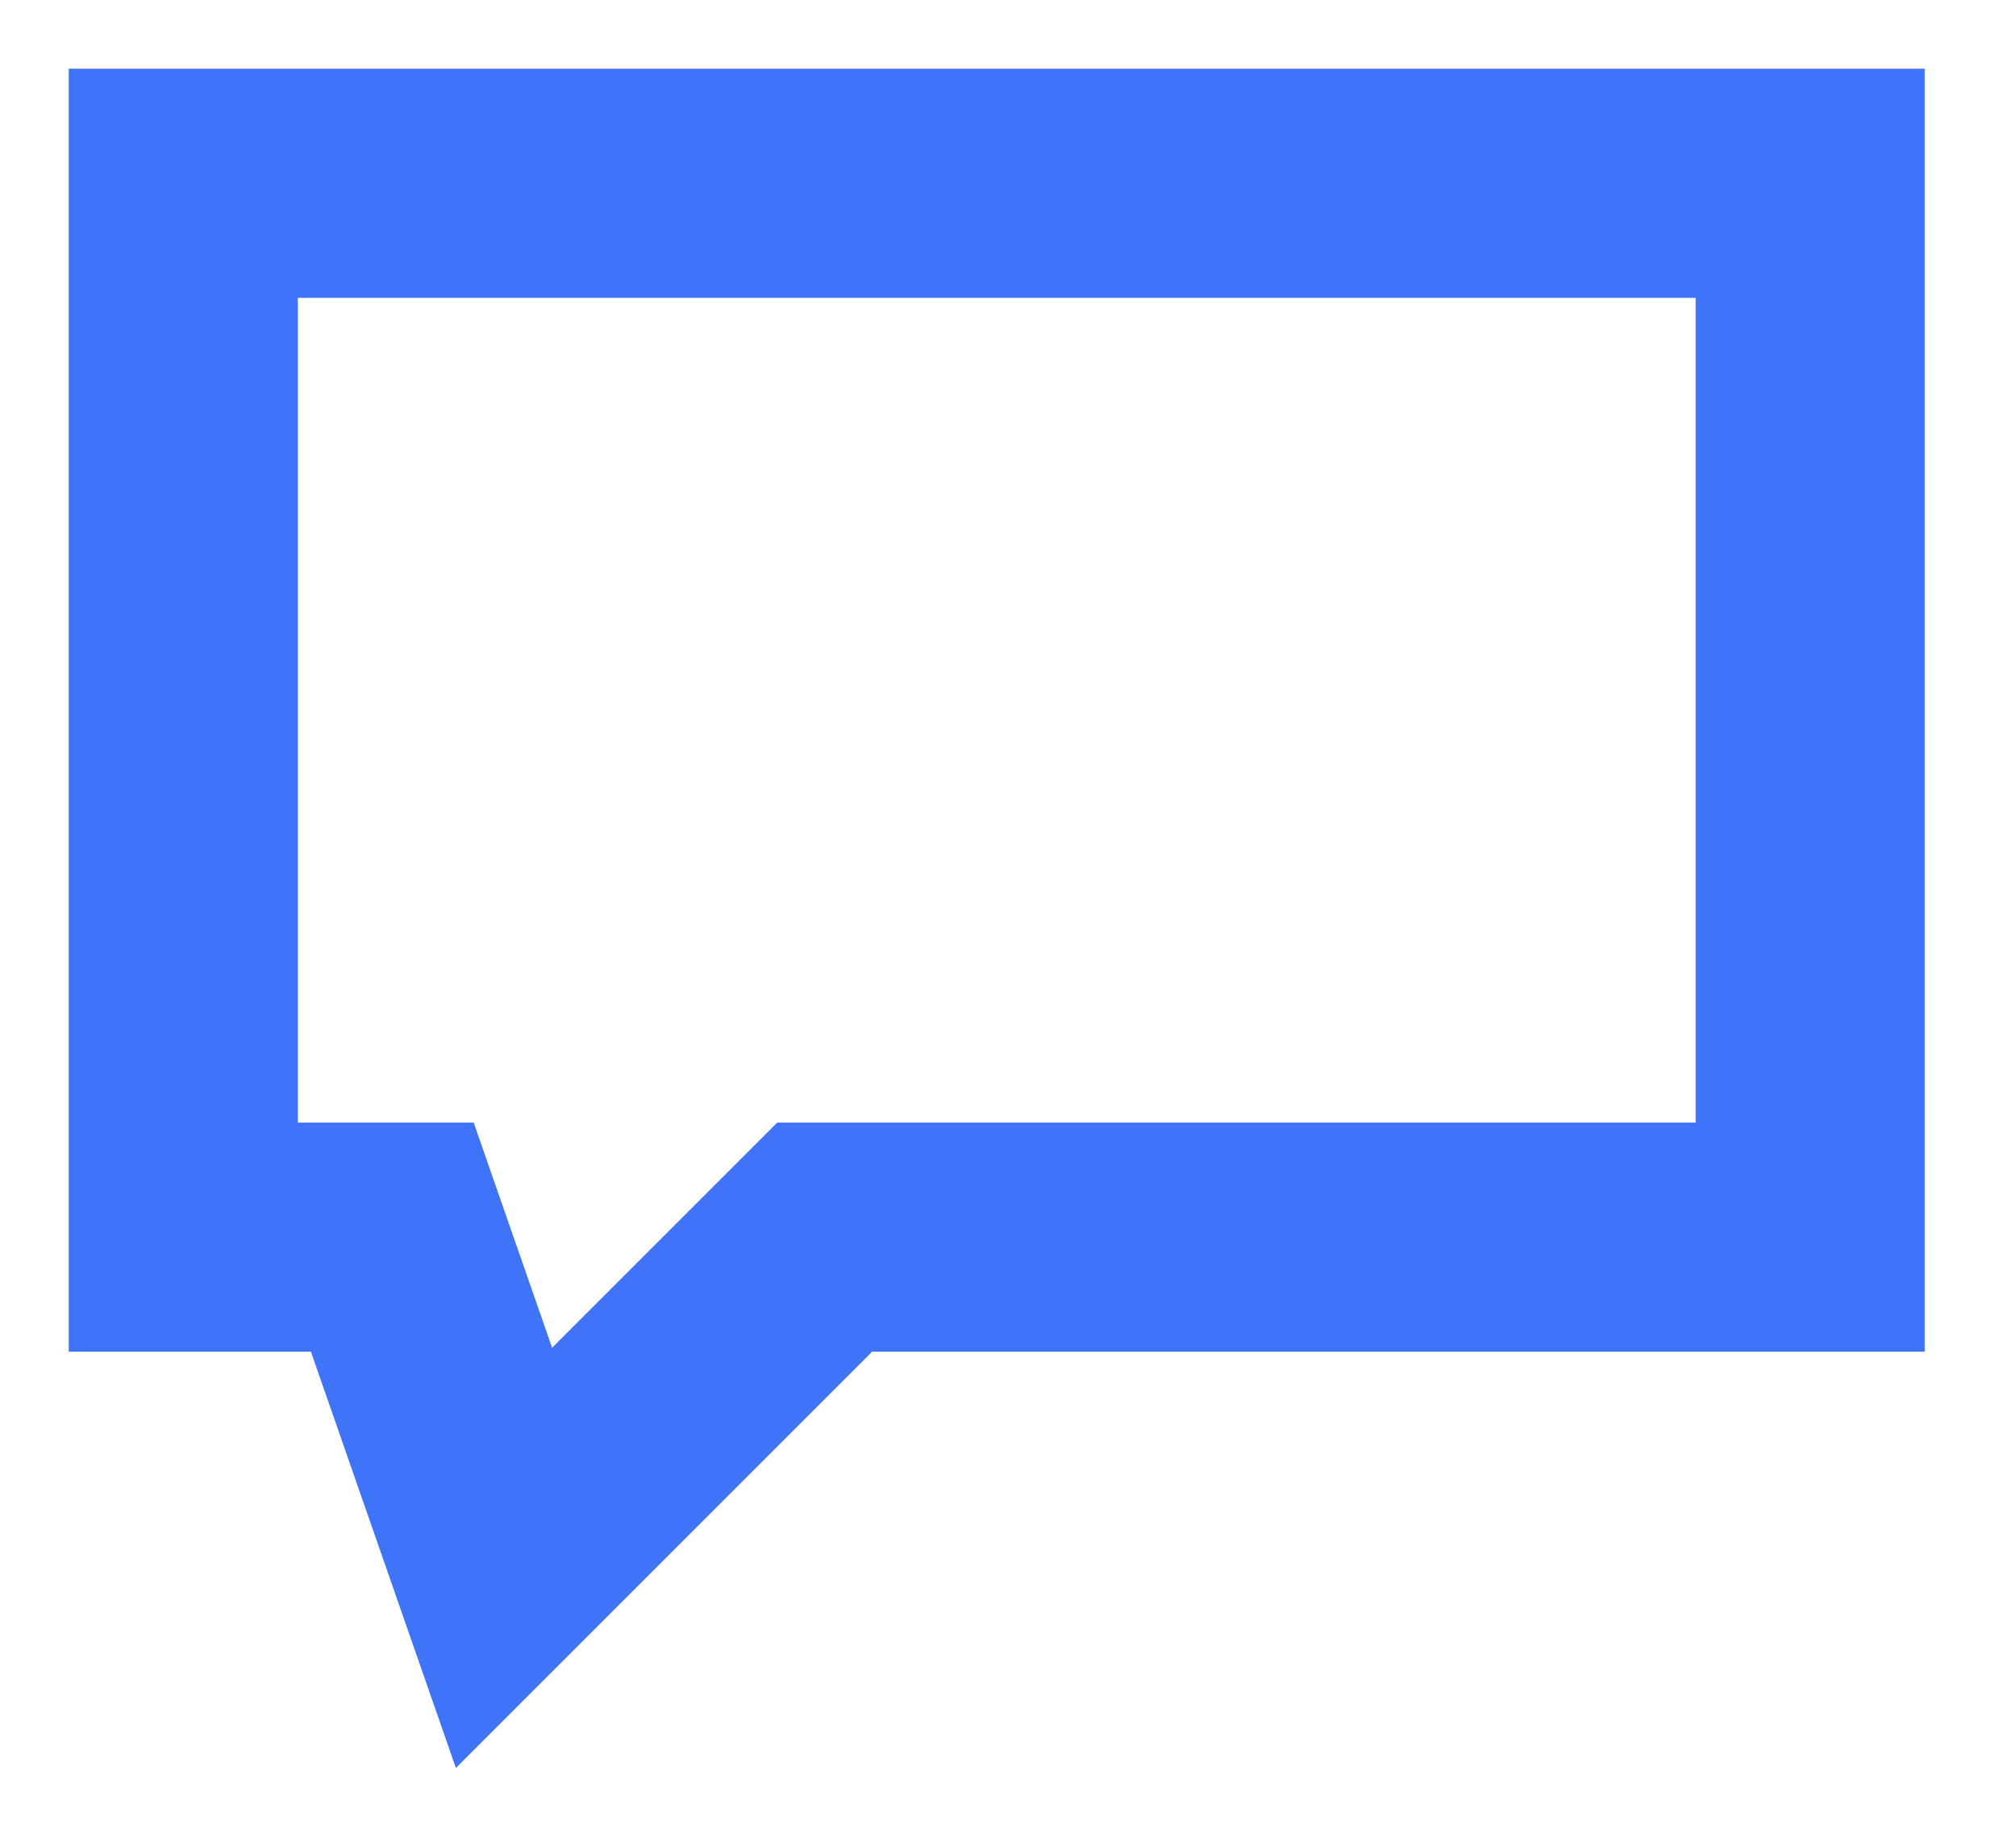
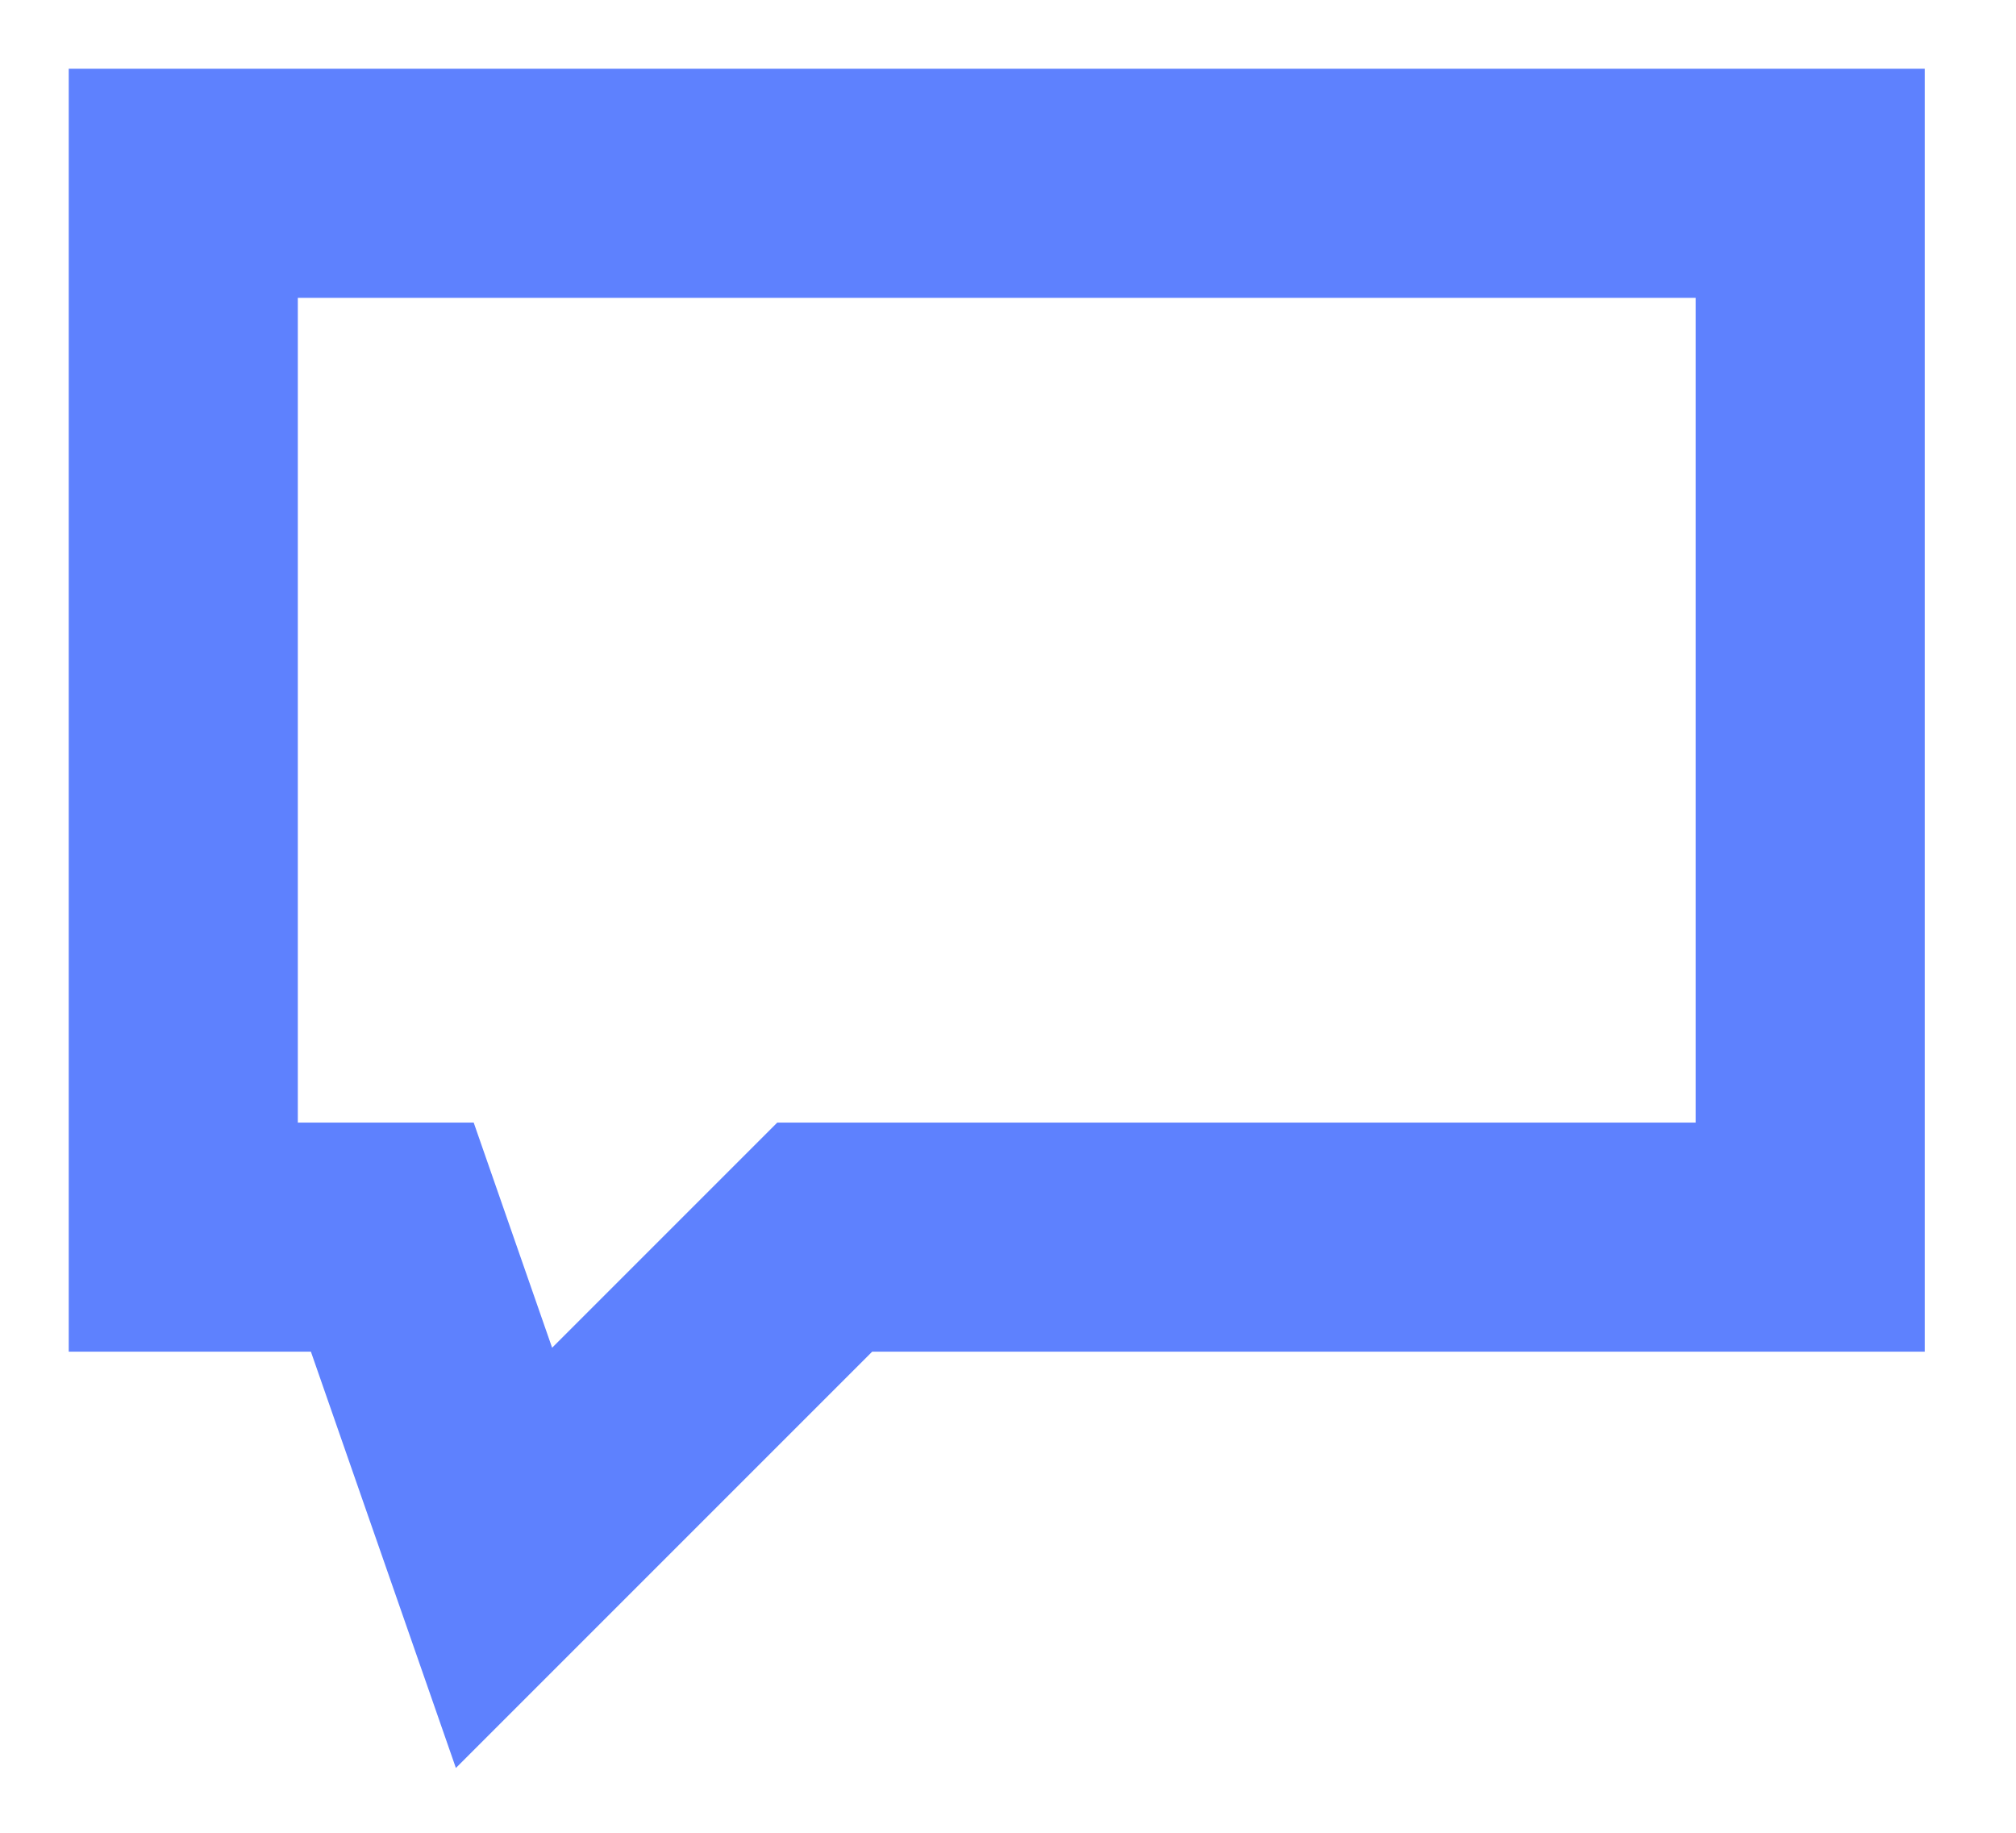
<svg xmlns="http://www.w3.org/2000/svg" width="22" height="20" viewBox="0 0 22 20" fill="none">
-   <path d="M2 2V6.95V13.5H4.281L5.5 17L9 13.5H13.702H19.754V7.968V2H17H12.5H2Z" stroke="#4074F8" stroke-width="2.5" />
+   <path d="M2 2V6.95V13.5H4.281L5.5 17L9 13.5H13.702H19.754V7.968V2H17H12.5H2Z" stroke="#5e81fe" stroke-width="2.5" />
</svg>
